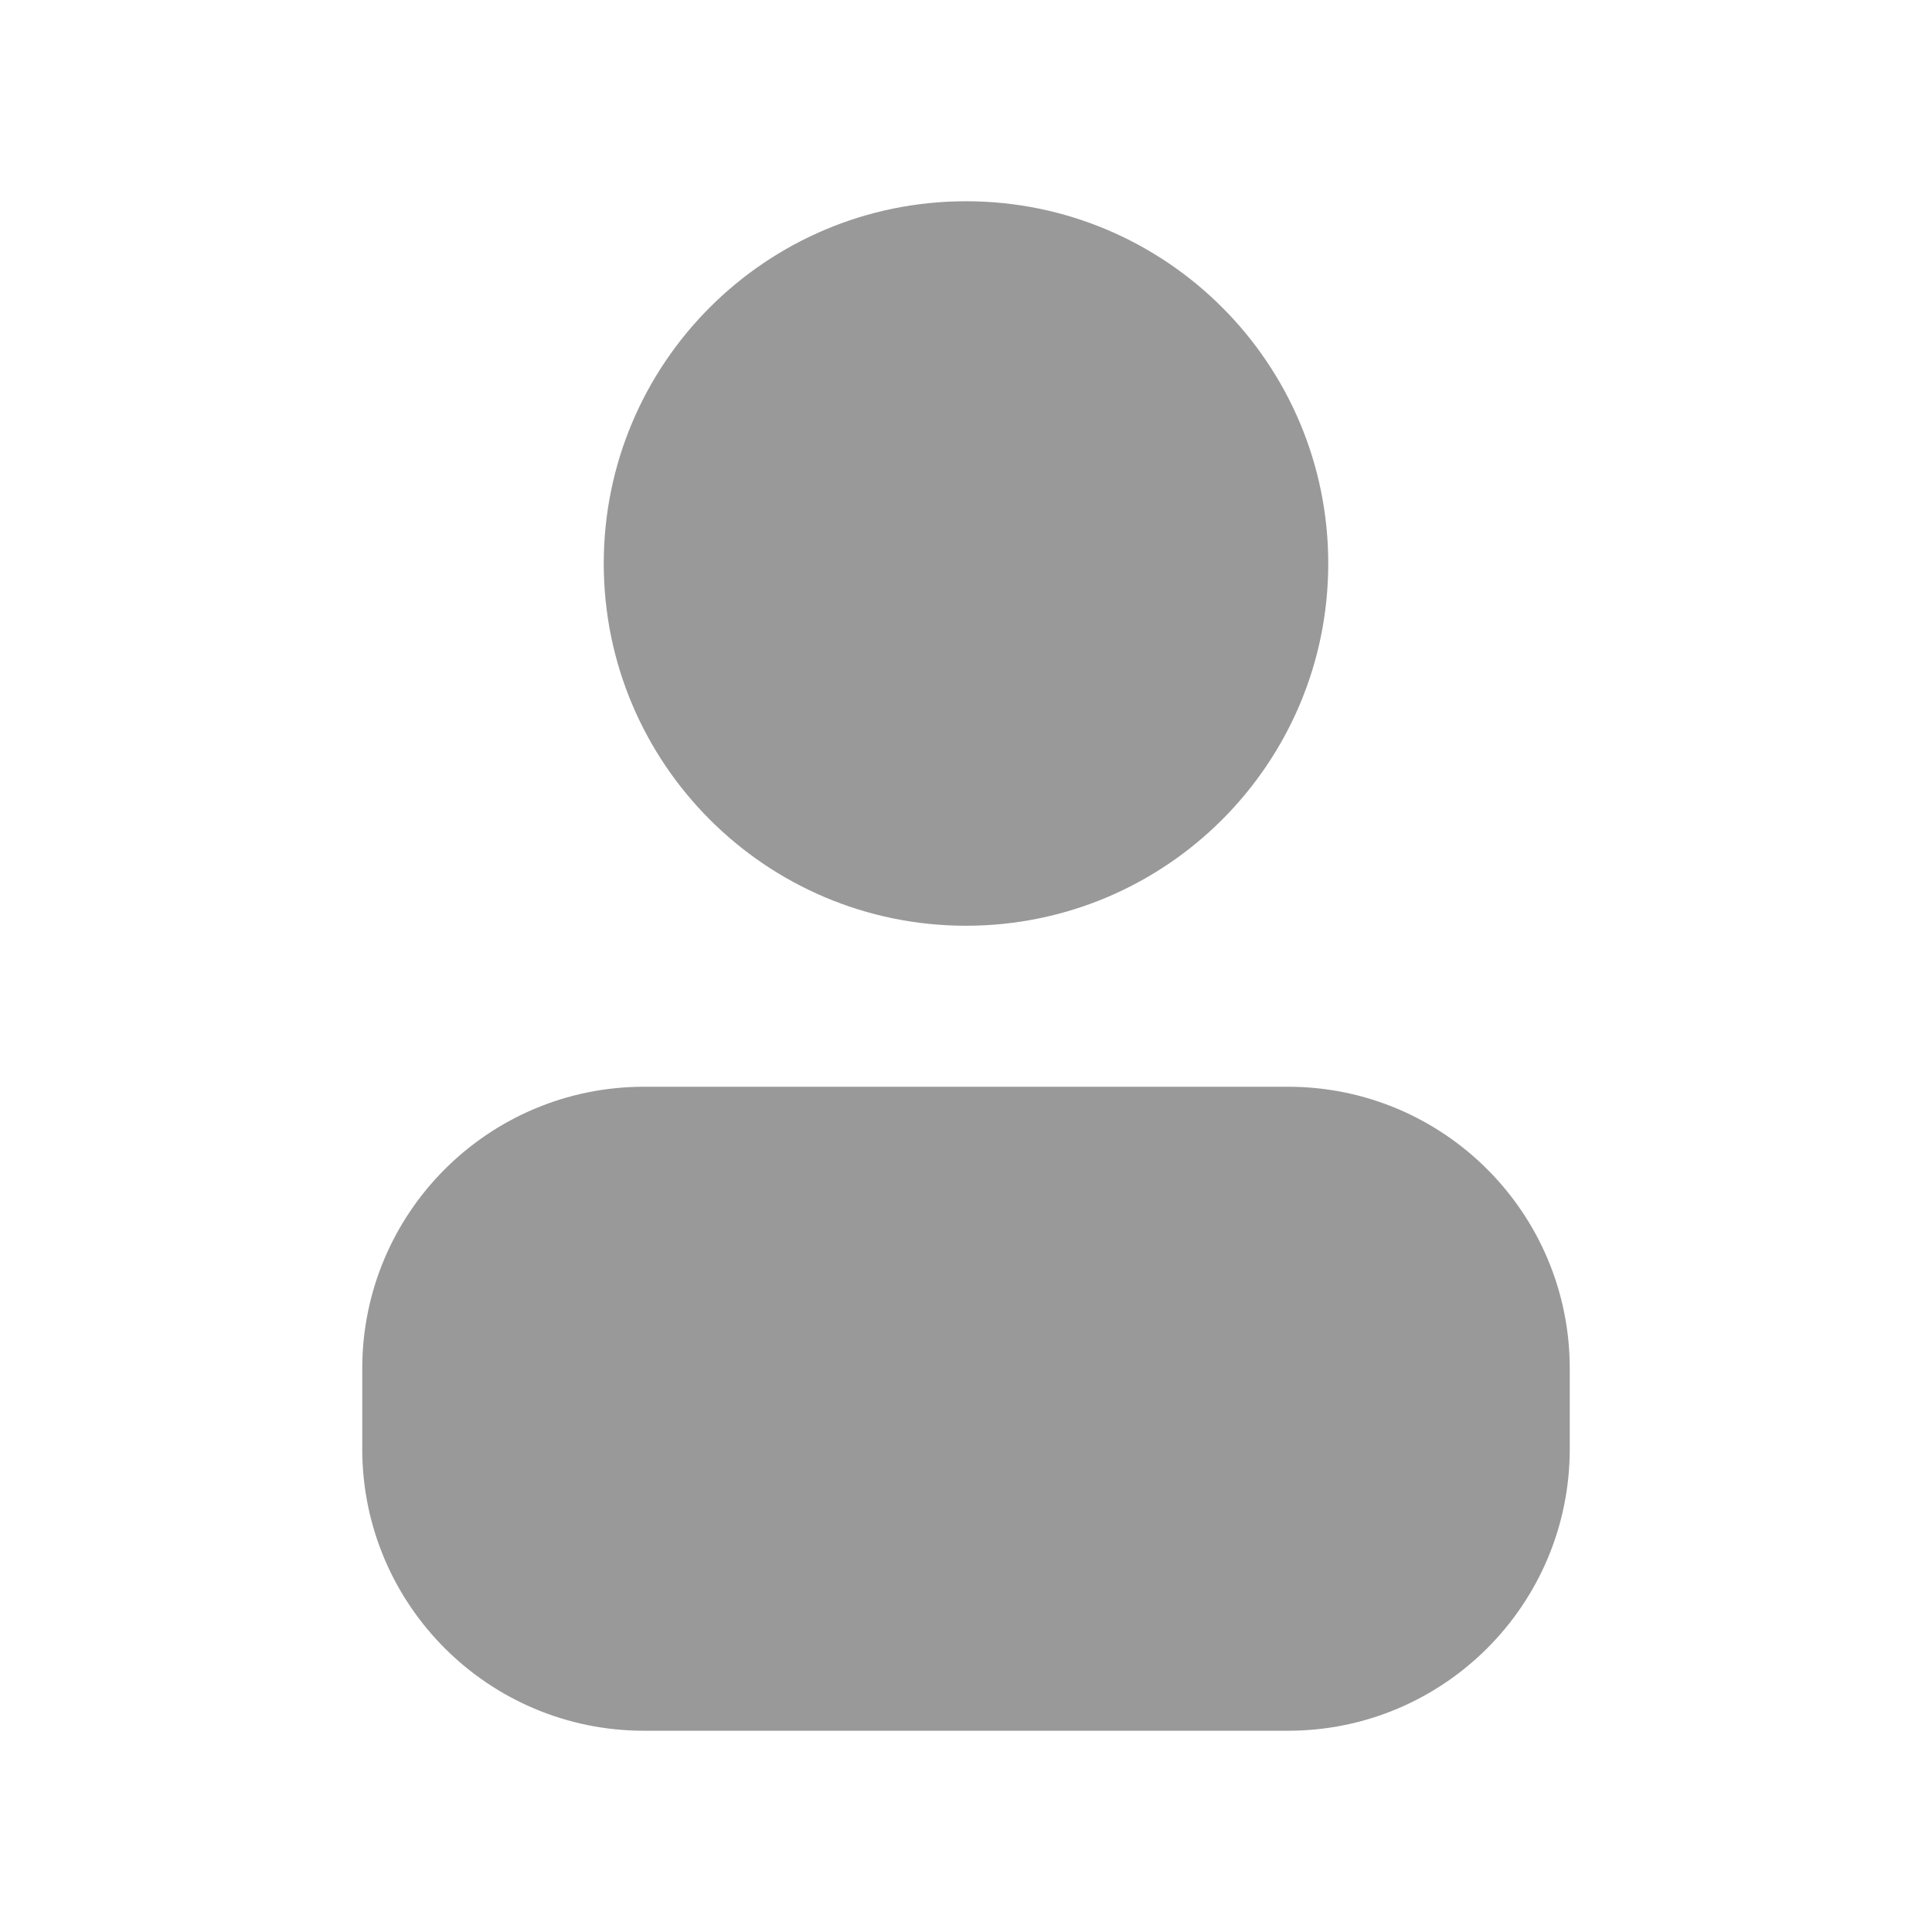
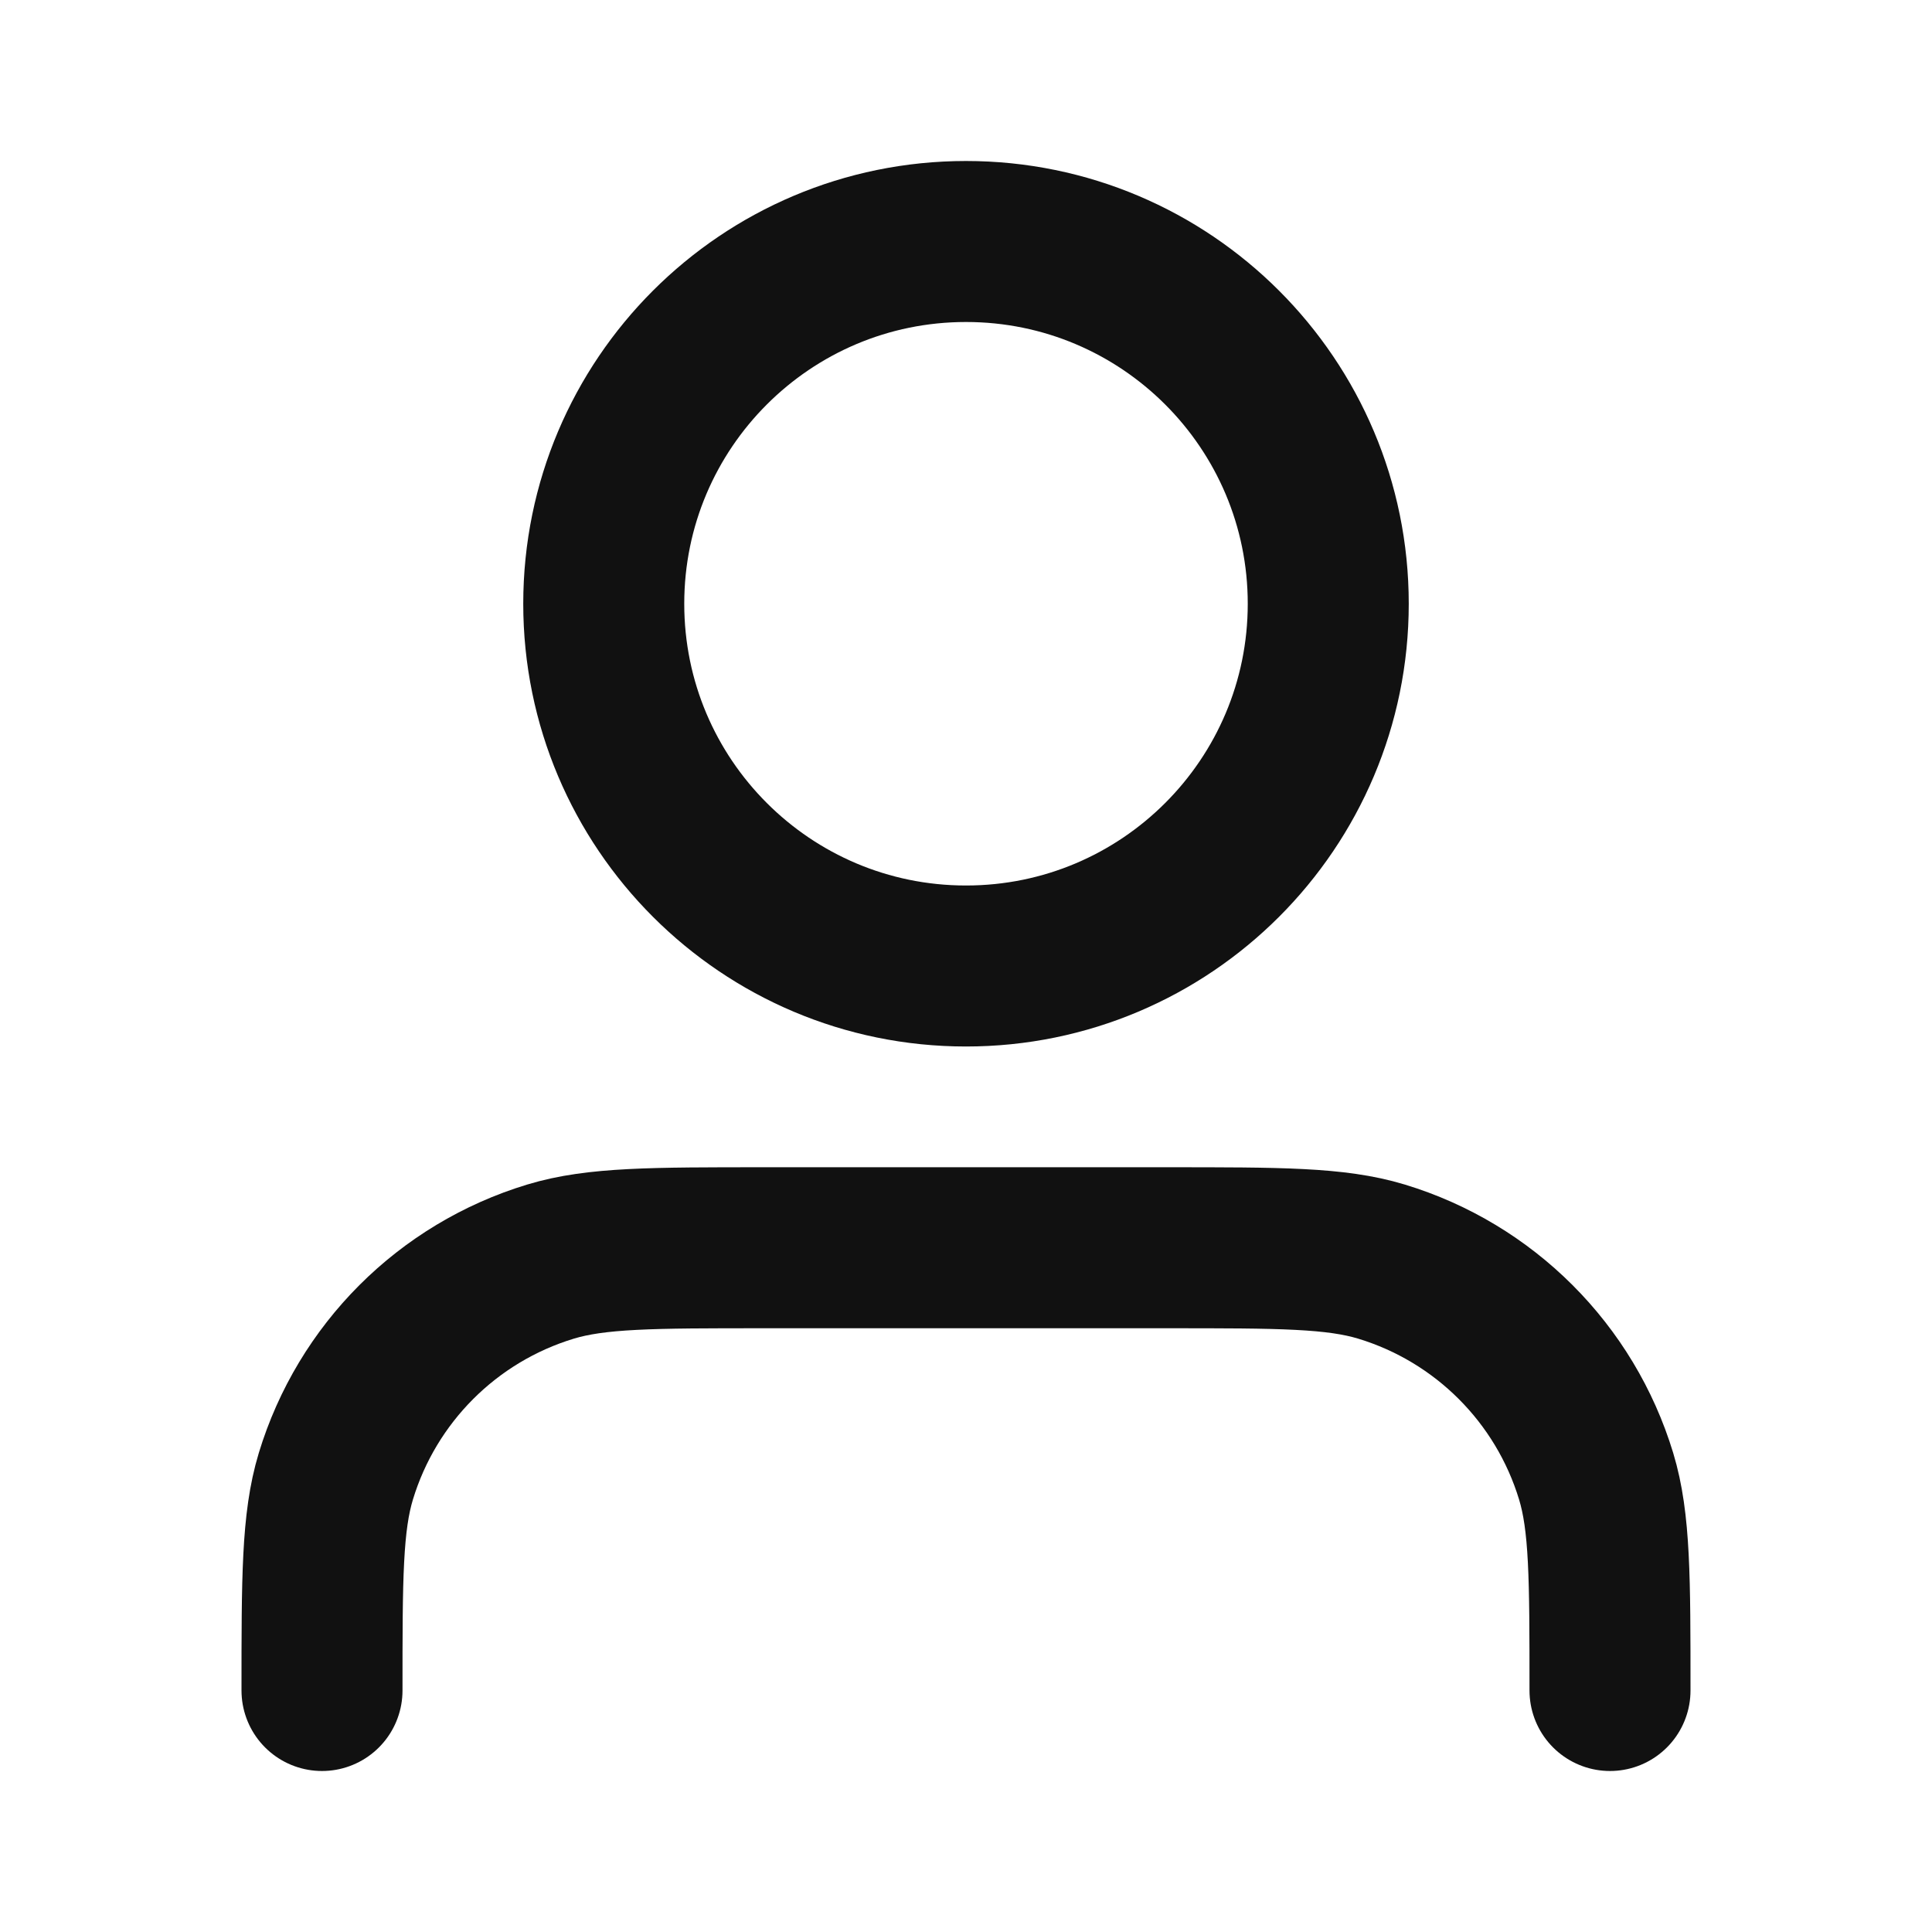
- <svg xmlns="http://www.w3.org/2000/svg" width="48" height="48" viewBox="0 0 48 48" fill="none">
-   <path d="M32 14C32 18.418 28.418 22 24 22C19.582 22 16 18.418 16 14C16 9.582 19.582 6 24 6C28.418 6 32 9.582 32 14Z" fill="#999999" />
-   <path d="M10 34V36C10 39.314 12.686 42 16 42H32C35.314 42 38 39.314 38 36V34C38 30.686 35.314 28 32 28H16C12.686 28 10 30.686 10 34Z" fill="#999999" />
-   <path d="M32 14C32 18.418 28.418 22 24 22C19.582 22 16 18.418 16 14C16 9.582 19.582 6 24 6C28.418 6 32 9.582 32 14Z" stroke="#999999" stroke-width="2" stroke-linecap="round" stroke-linejoin="round" />
-   <path d="M10 34V36C10 39.314 12.686 42 16 42H32C35.314 42 38 39.314 38 36V34C38 30.686 35.314 28 32 28H16C12.686 28 10 30.686 10 34Z" stroke="#999999" stroke-width="2" stroke-linecap="round" stroke-linejoin="round" />
+ <svg xmlns="http://www.w3.org/2000/svg" width="24" height="24" viewBox="0 0 24 24" fill="none">
+   <path d="M20 21C20 19.604 20 18.907 19.828 18.339C19.44 17.061 18.439 16.06 17.161 15.672C16.593 15.5 15.896 15.5 14.5 15.5H9.5C8.104 15.5 7.407 15.5 6.839 15.672C5.56 16.06 4.56 17.061 4.172 18.339C4 18.907 4 19.604 4 21M16.5 7.5C16.5 9.985 14.485 12 12 12C9.515 12 7.5 9.985 7.5 7.5C7.5 5.015 9.515 3 12 3C14.485 3 16.5 5.015 16.5 7.5Z" stroke="#111111" stroke-width="2" stroke-linecap="round" stroke-linejoin="round" />
</svg>
